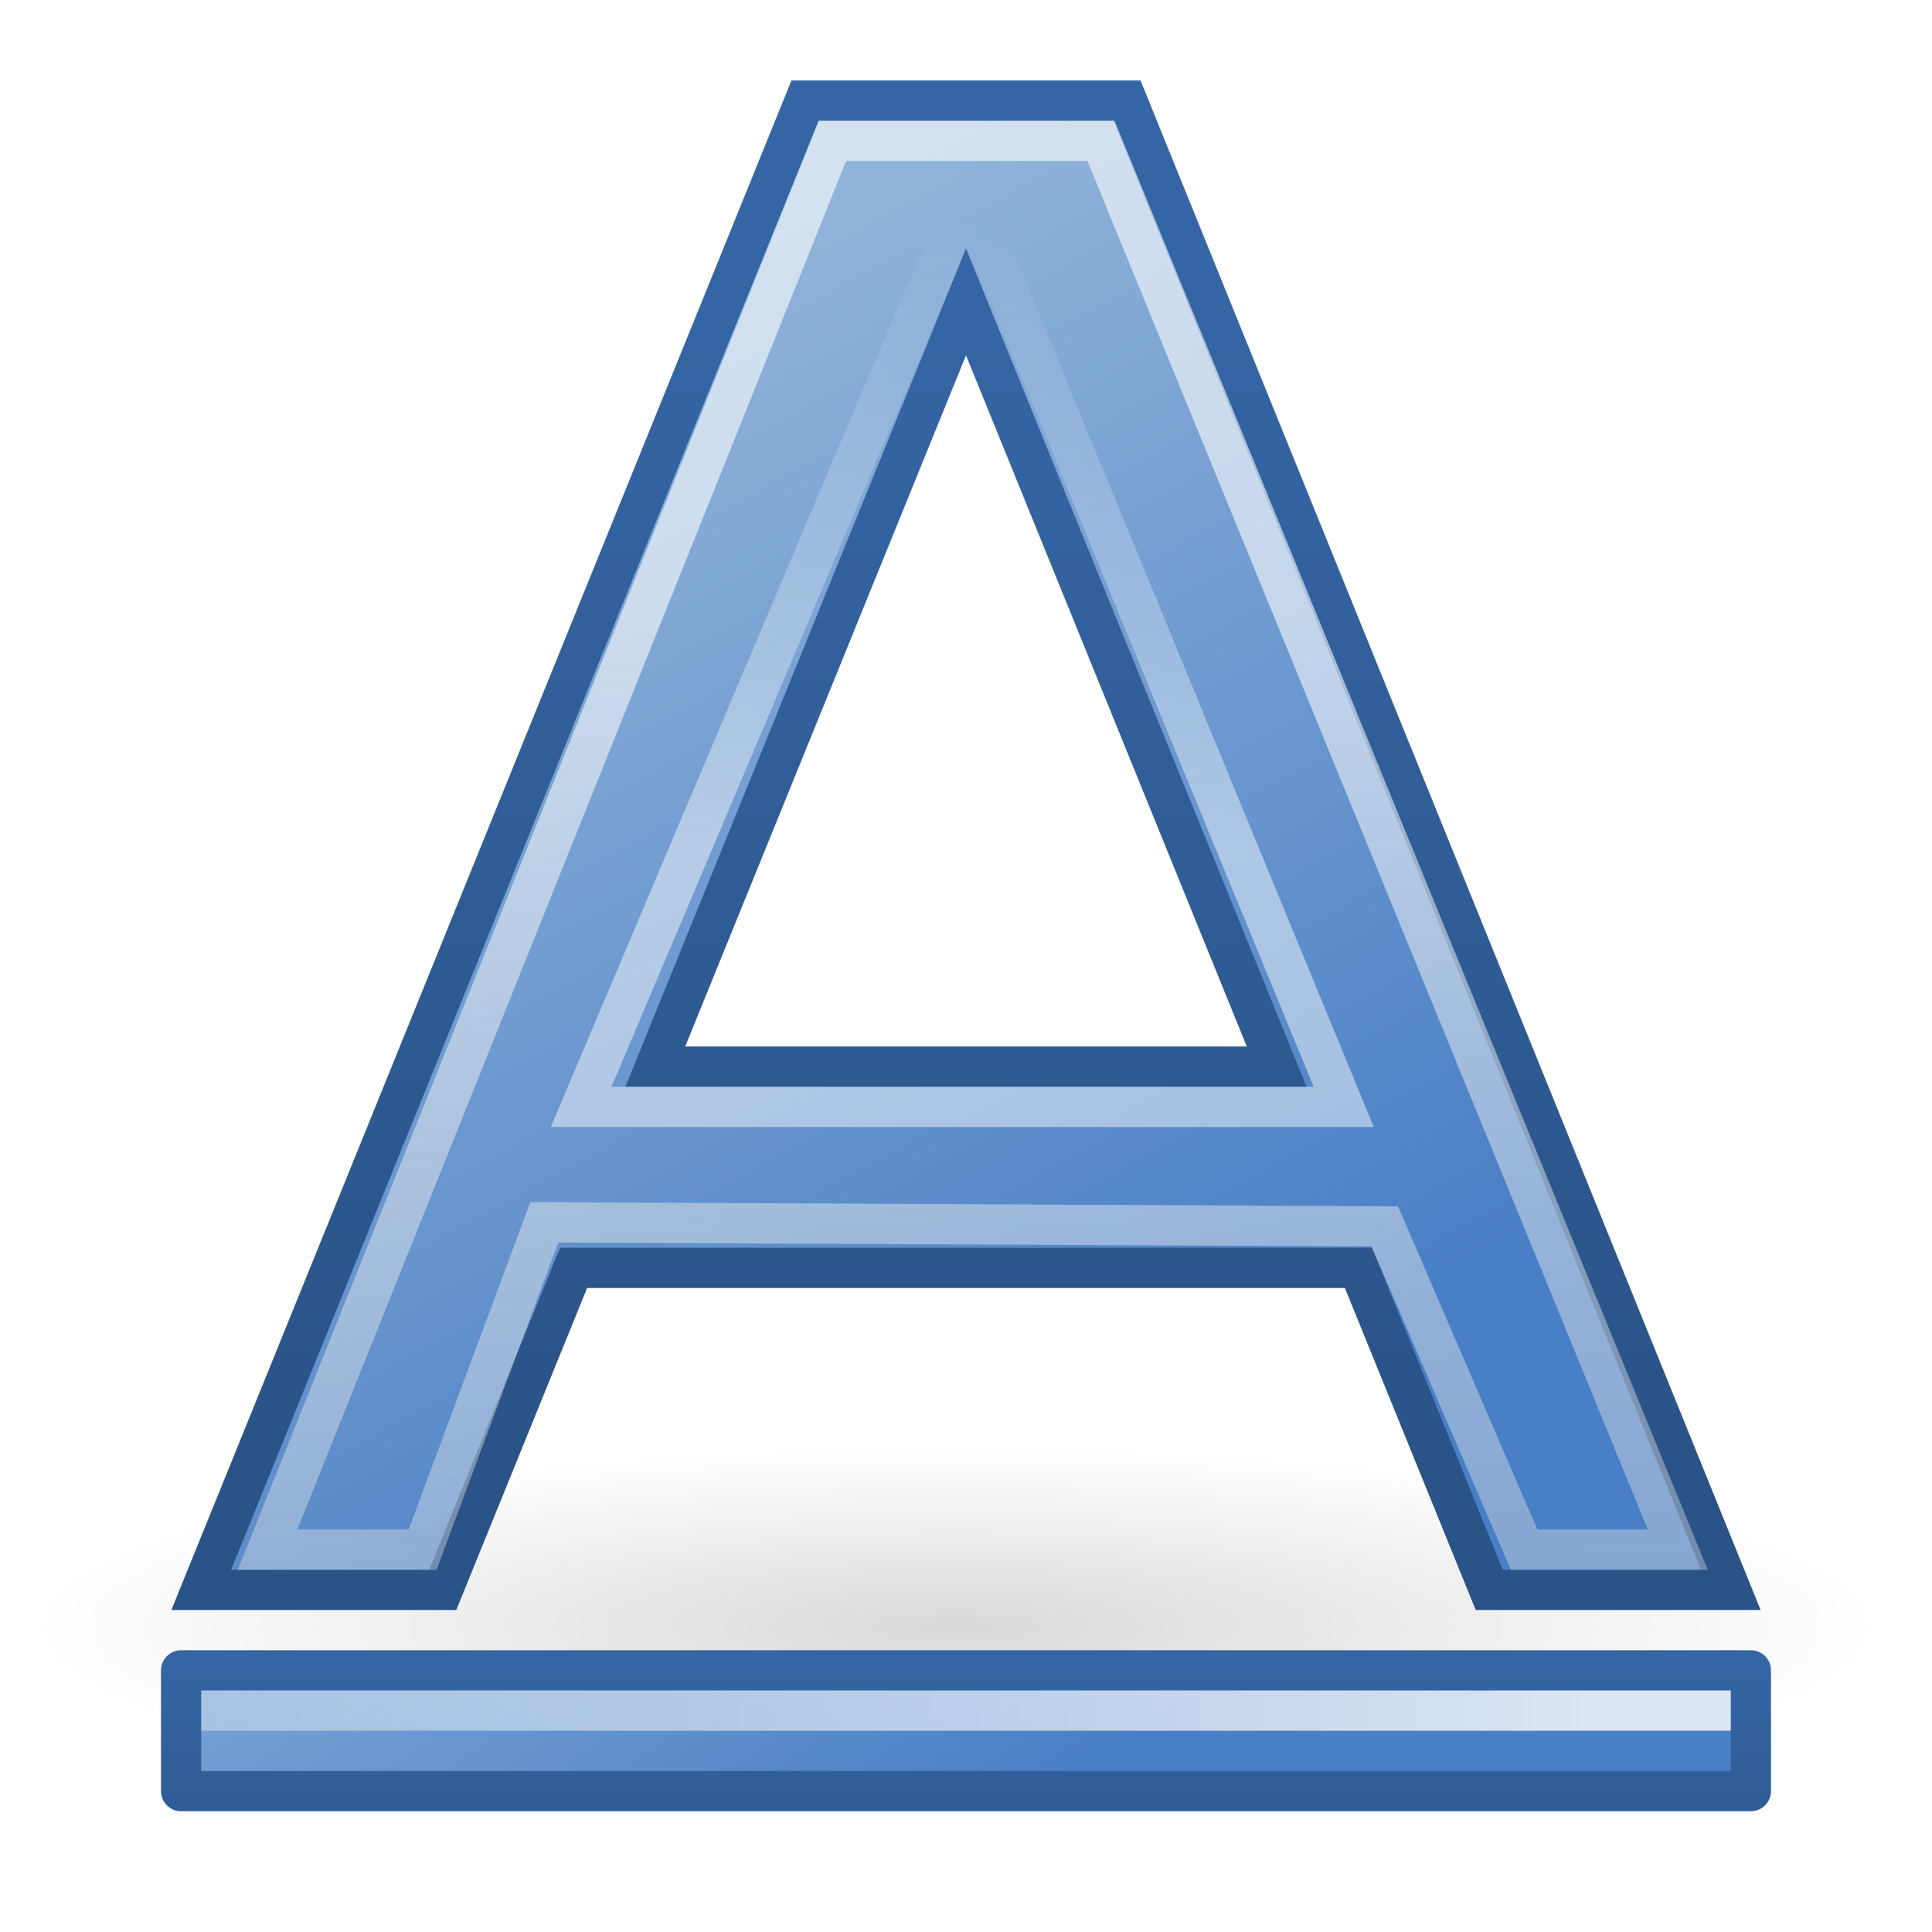
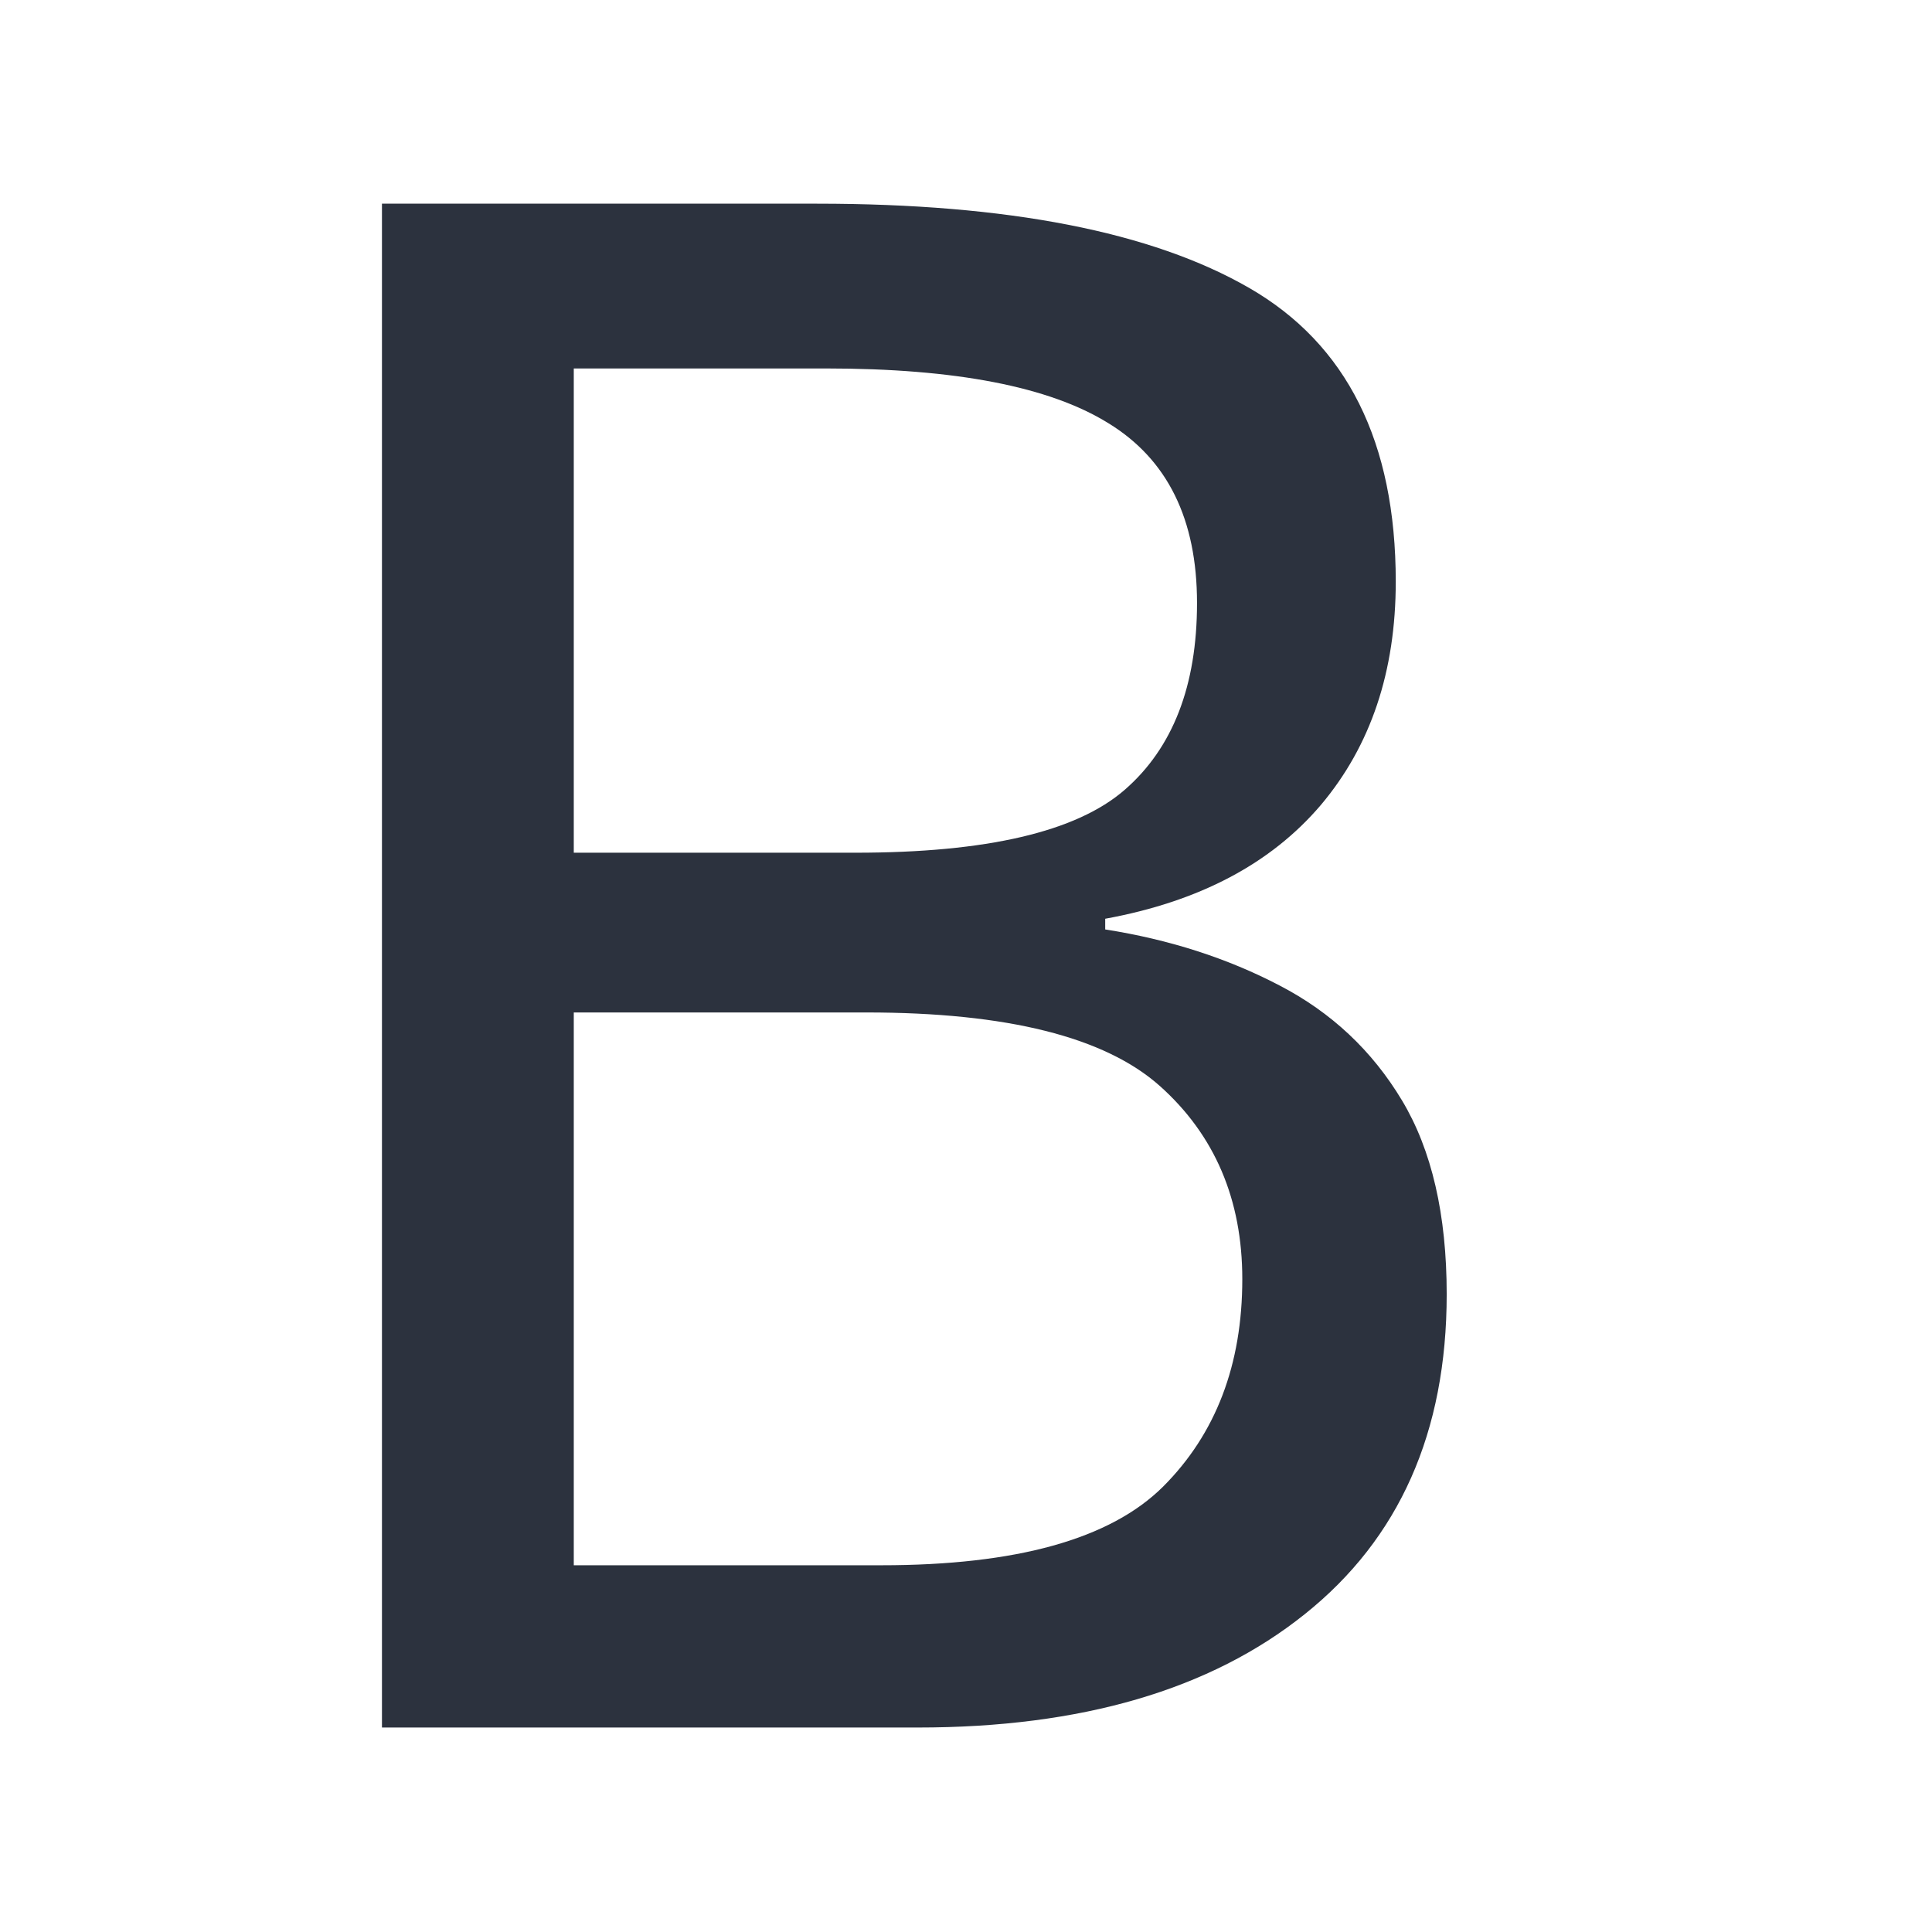
- <svg xmlns="http://www.w3.org/2000/svg" xmlns:xlink="http://www.w3.org/1999/xlink" width="48" height="48" id="svg1306" version="1.0">
-   <defs id="defs1308">
-     <radialGradient xlink:href="#linearGradient8662" id="radialGradient2494" gradientUnits="userSpaceOnUse" gradientTransform="matrix(1,0,0,0.536723,6.419148e-15,16.87306)" cx="24.837" cy="36.421" fx="24.837" fy="36.421" r="15.645" />
-     <linearGradient id="linearGradient3135">
-       <stop style="stop-color:#000000;stop-opacity:1;" offset="0" id="stop3137" />
-       <stop style="stop-color:#000000;stop-opacity:0;" offset="1" id="stop3139" />
-     </linearGradient>
-     <linearGradient id="linearGradient2521">
-       <stop style="stop-color:#000000;stop-opacity:1;" offset="0" id="stop2523" />
-       <stop style="stop-color:#000000;stop-opacity:0;" offset="1" id="stop2525" />
-     </linearGradient>
-     <linearGradient id="linearGradient2249">
-       <stop style="stop-color:#ffffff;stop-opacity:1;" offset="0" id="stop2251" />
-       <stop style="stop-color:#ffffff;stop-opacity:0;" offset="1" id="stop2253" />
-     </linearGradient>
-     <linearGradient id="linearGradient2243">
-       <stop id="stop2245" offset="0" style="stop-color:#2a5387;stop-opacity:1" />
-       <stop id="stop2247" offset="1" style="stop-color:#3465a4;stop-opacity:1;" />
-     </linearGradient>
-     <linearGradient id="linearGradient2233">
-       <stop style="stop-color:#ffffff;stop-opacity:1;" offset="0" id="stop2235" />
-       <stop style="stop-color:#ffffff;stop-opacity:0;" offset="1" id="stop2237" />
-     </linearGradient>
-     <linearGradient id="linearGradient3682">
-       <stop style="stop-color:#497fc6;stop-opacity:1;" offset="0" id="stop3684" />
-       <stop style="stop-color:#90b3d9;stop-opacity:1;" offset="1" id="stop3686" />
-     </linearGradient>
-     <linearGradient id="linearGradient2834">
-       <stop style="stop-color:#ffffff;stop-opacity:1;" offset="0" id="stop2836" />
-       <stop style="stop-color:#b3b3b3;stop-opacity:0;" offset="1" id="stop2838" />
-     </linearGradient>
-     <linearGradient id="linearGradient8662">
-       <stop style="stop-color:#000000;stop-opacity:1;" offset="0" id="stop8664" />
-       <stop style="stop-color:#000000;stop-opacity:0;" offset="1" id="stop8666" />
-     </linearGradient>
-     <linearGradient id="linearGradient1467">
-       <stop style="stop-color:#2a5387;stop-opacity:1" offset="0" id="stop1469" />
-       <stop style="stop-color:#3465a4;stop-opacity:1;" offset="1" id="stop1471" />
-     </linearGradient>
-     <linearGradient xlink:href="#linearGradient2233" id="linearGradient1621" gradientUnits="userSpaceOnUse" gradientTransform="translate(-1,-1)" x1="24.912" y1="22.136" x2="24.912" y2="6.403" />
-     <linearGradient xlink:href="#linearGradient2834" id="linearGradient1624" gradientUnits="userSpaceOnUse" x1="19.892" y1="16.115" x2="21.507" y2="85.697" gradientTransform="translate(0,-1)" />
-     <linearGradient xlink:href="#linearGradient2249" id="linearGradient1633" gradientUnits="userSpaceOnUse" x1="39.421" y1="41.459" x2="-24.13" y2="41.5" gradientTransform="translate(0,1)" />
-     <linearGradient xlink:href="#linearGradient3682" id="linearGradient1635" gradientUnits="userSpaceOnUse" gradientTransform="translate(0,-2)" x1="27.675" y1="45.399" x2="16.074" y2="27.92" />
-     <linearGradient xlink:href="#linearGradient2521" id="linearGradient2527" x1="16.842" y1="24" x2="16.842" y2="25.011" gradientUnits="userSpaceOnUse" gradientTransform="translate(0,21)" />
-     <linearGradient xlink:href="#linearGradient1467" id="linearGradient2535" x1="5.027" y1="27.762" x2="5.027" y2="20.416" gradientUnits="userSpaceOnUse" gradientTransform="translate(0,21)" />
-     <radialGradient xlink:href="#linearGradient8662" id="radialGradient2559" gradientUnits="userSpaceOnUse" gradientTransform="matrix(1,0,0,0.536723,4.470566e-14,16.87306)" cx="24.837" cy="36.421" fx="24.837" fy="36.421" r="15.645" />
-     <radialGradient xlink:href="#linearGradient8662" id="radialGradient2561" gradientUnits="userSpaceOnUse" gradientTransform="matrix(1,0,0,0.536723,-1.811862e-13,16.87306)" cx="24.837" cy="36.421" fx="24.837" fy="36.421" r="15.645" />
-     <linearGradient xlink:href="#linearGradient3682" id="linearGradient1364" gradientUnits="userSpaceOnUse" x1="29.033" y1="36.445" x2="14.334" y2="9.46" gradientTransform="translate(0,-1)" />
-     <linearGradient xlink:href="#linearGradient2243" id="linearGradient1366" gradientUnits="userSpaceOnUse" x1="22.125" y1="34.963" x2="22.125" y2="6.25" gradientTransform="translate(0,2)" />
-     <linearGradient xlink:href="#linearGradient3135" id="linearGradient3141" x1="24.062" y1="41.938" x2="24" y2="37.937" gradientUnits="userSpaceOnUse" gradientTransform="matrix(1,0,0,0.555556,0,18.66667)" />
-   </defs>
-   <g id="layer5" style="display:inline">
-     <path style="opacity:0.15;color:#000000;fill:url(#radialGradient2494);fill-opacity:1;fill-rule:evenodd;stroke:none;stroke-width:1;stroke-linecap:butt;stroke-linejoin:miter;marker:none;marker-start:none;marker-mid:none;marker-end:none;stroke-miterlimit:10;stroke-dasharray:none;stroke-dashoffset:0;stroke-opacity:1;visibility:visible;display:inline;overflow:visible" id="path2492" d="M 40.482 36.421 A 15.645 8.397 0 1 1  9.192,36.421 A 15.645 8.397 0 1 1  40.482 36.421 z" transform="matrix(1.470144,0,0,0.535474,-12.76416,20.91534)" />
-   </g>
-   <g id="layer2" style="display:inline">
-     <path style="fill:url(#linearGradient1364);fill-opacity:1;fill-rule:evenodd;stroke:url(#linearGradient1366);stroke-width:1;stroke-linecap:butt;stroke-linejoin:miter;stroke-miterlimit:4;stroke-dasharray:none;stroke-opacity:1" d="M 20,2.5 L 5,39.5 L 11,39.5 L 14.25,31.5 L 33.75,31.5 L 37,39.5 L 43,39.5 L 28,2.5 L 20,2.5 z M 24,7.5 L 31.719,26.5 L 16.281,26.5 L 24,7.5 z " id="path2211" />
-     <path id="path2237" d="M 10.5,38.5 L 6.646,38.5 L 20.683,3.5 L 27.354,3.5 L 41.683,38.5 L 37.866,38.5 L 34.404,30.469 L 13.523,30.368 C 13.523,30.368 10.5,38.5 10.5,38.5 z " style="font-size:54.869px;font-style:normal;font-variant:normal;font-weight:bold;font-stretch:normal;text-align:start;line-height:125%;writing-mode:lr-tb;text-anchor:start;opacity:0.6;fill:none;fill-opacity:1;stroke:url(#linearGradient1624);stroke-width:1;stroke-linecap:butt;stroke-linejoin:miter;stroke-miterlimit:4;stroke-dasharray:none;stroke-opacity:1;display:inline;font-family:Bitstream Vera Sans" />
-     <path style="opacity:0.478;fill:none;fill-opacity:1;fill-rule:evenodd;stroke:url(#linearGradient1621);stroke-width:1;stroke-linecap:butt;stroke-linejoin:miter;stroke-miterlimit:4;stroke-dasharray:none;stroke-opacity:1" d="M 14.439,27.5 L 33.384,27.5 L 24.042,4.811 L 14.439,27.5 z " id="path2239" />
-     <rect style="color:#000000;fill:url(#linearGradient1635);fill-opacity:1;fill-rule:evenodd;stroke:url(#linearGradient2535);stroke-width:1;stroke-linecap:round;stroke-linejoin:round;marker:none;marker-start:none;marker-mid:none;marker-end:none;stroke-miterlimit:4;stroke-dasharray:none;stroke-dashoffset:0;stroke-opacity:1;visibility:visible;display:inline;overflow:visible" id="rect2331" width="39" height="3" x="4.5" y="41.5" />
-     <path style="opacity:0.8;fill:none;fill-opacity:1;fill-rule:evenodd;stroke:url(#linearGradient1633);stroke-width:1;stroke-linecap:square;stroke-linejoin:miter;stroke-miterlimit:4;stroke-dasharray:none;stroke-opacity:1;display:inline" d="M 5.5,42.5 L 42.5,42.5" id="path2353" />
-   </g>
+ <svg xmlns="http://www.w3.org/2000/svg" version="1.1" id="Ebene_1" x="0px" y="0px" viewBox="-542 542.9 48 48" enable-background="new -542 542.9 48 48" xml:space="preserve">
+   <text transform="matrix(1 0 0 1 -537.651 585.8199)" fill="#2C323E" font-family="'ArialMT'" font-size="53.009" text-decoration=" underline">B</text>
</svg>
